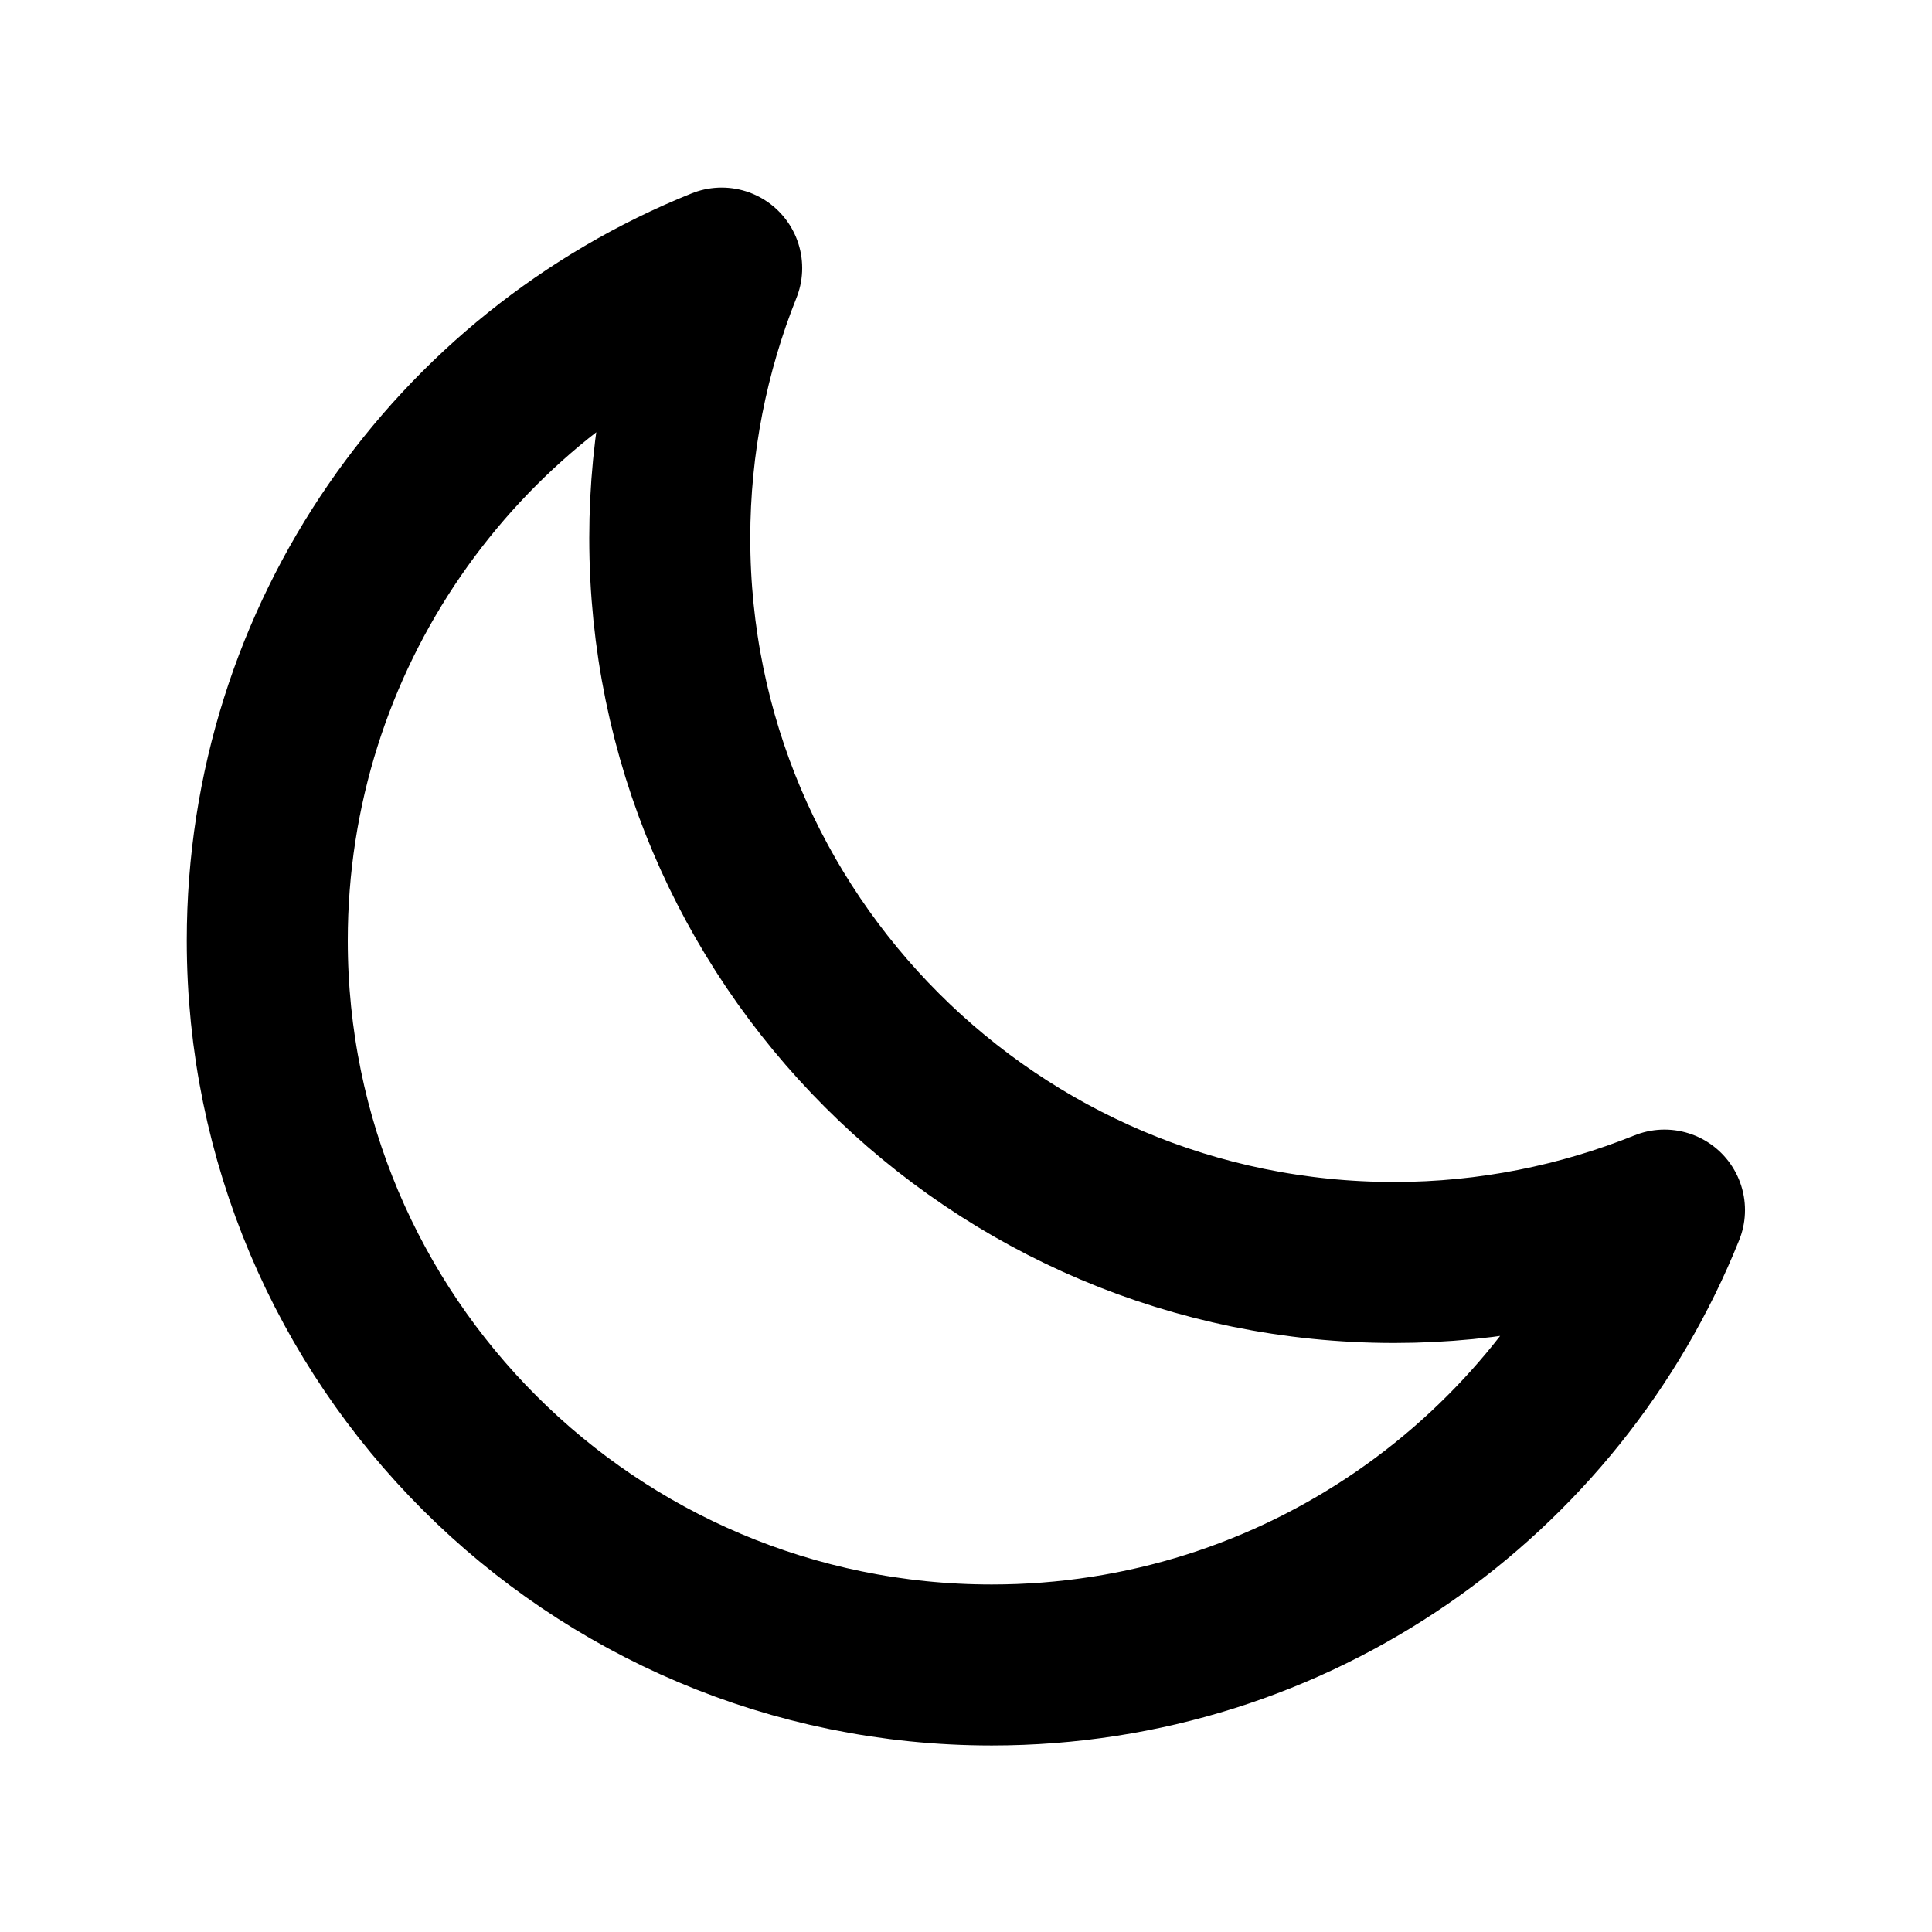
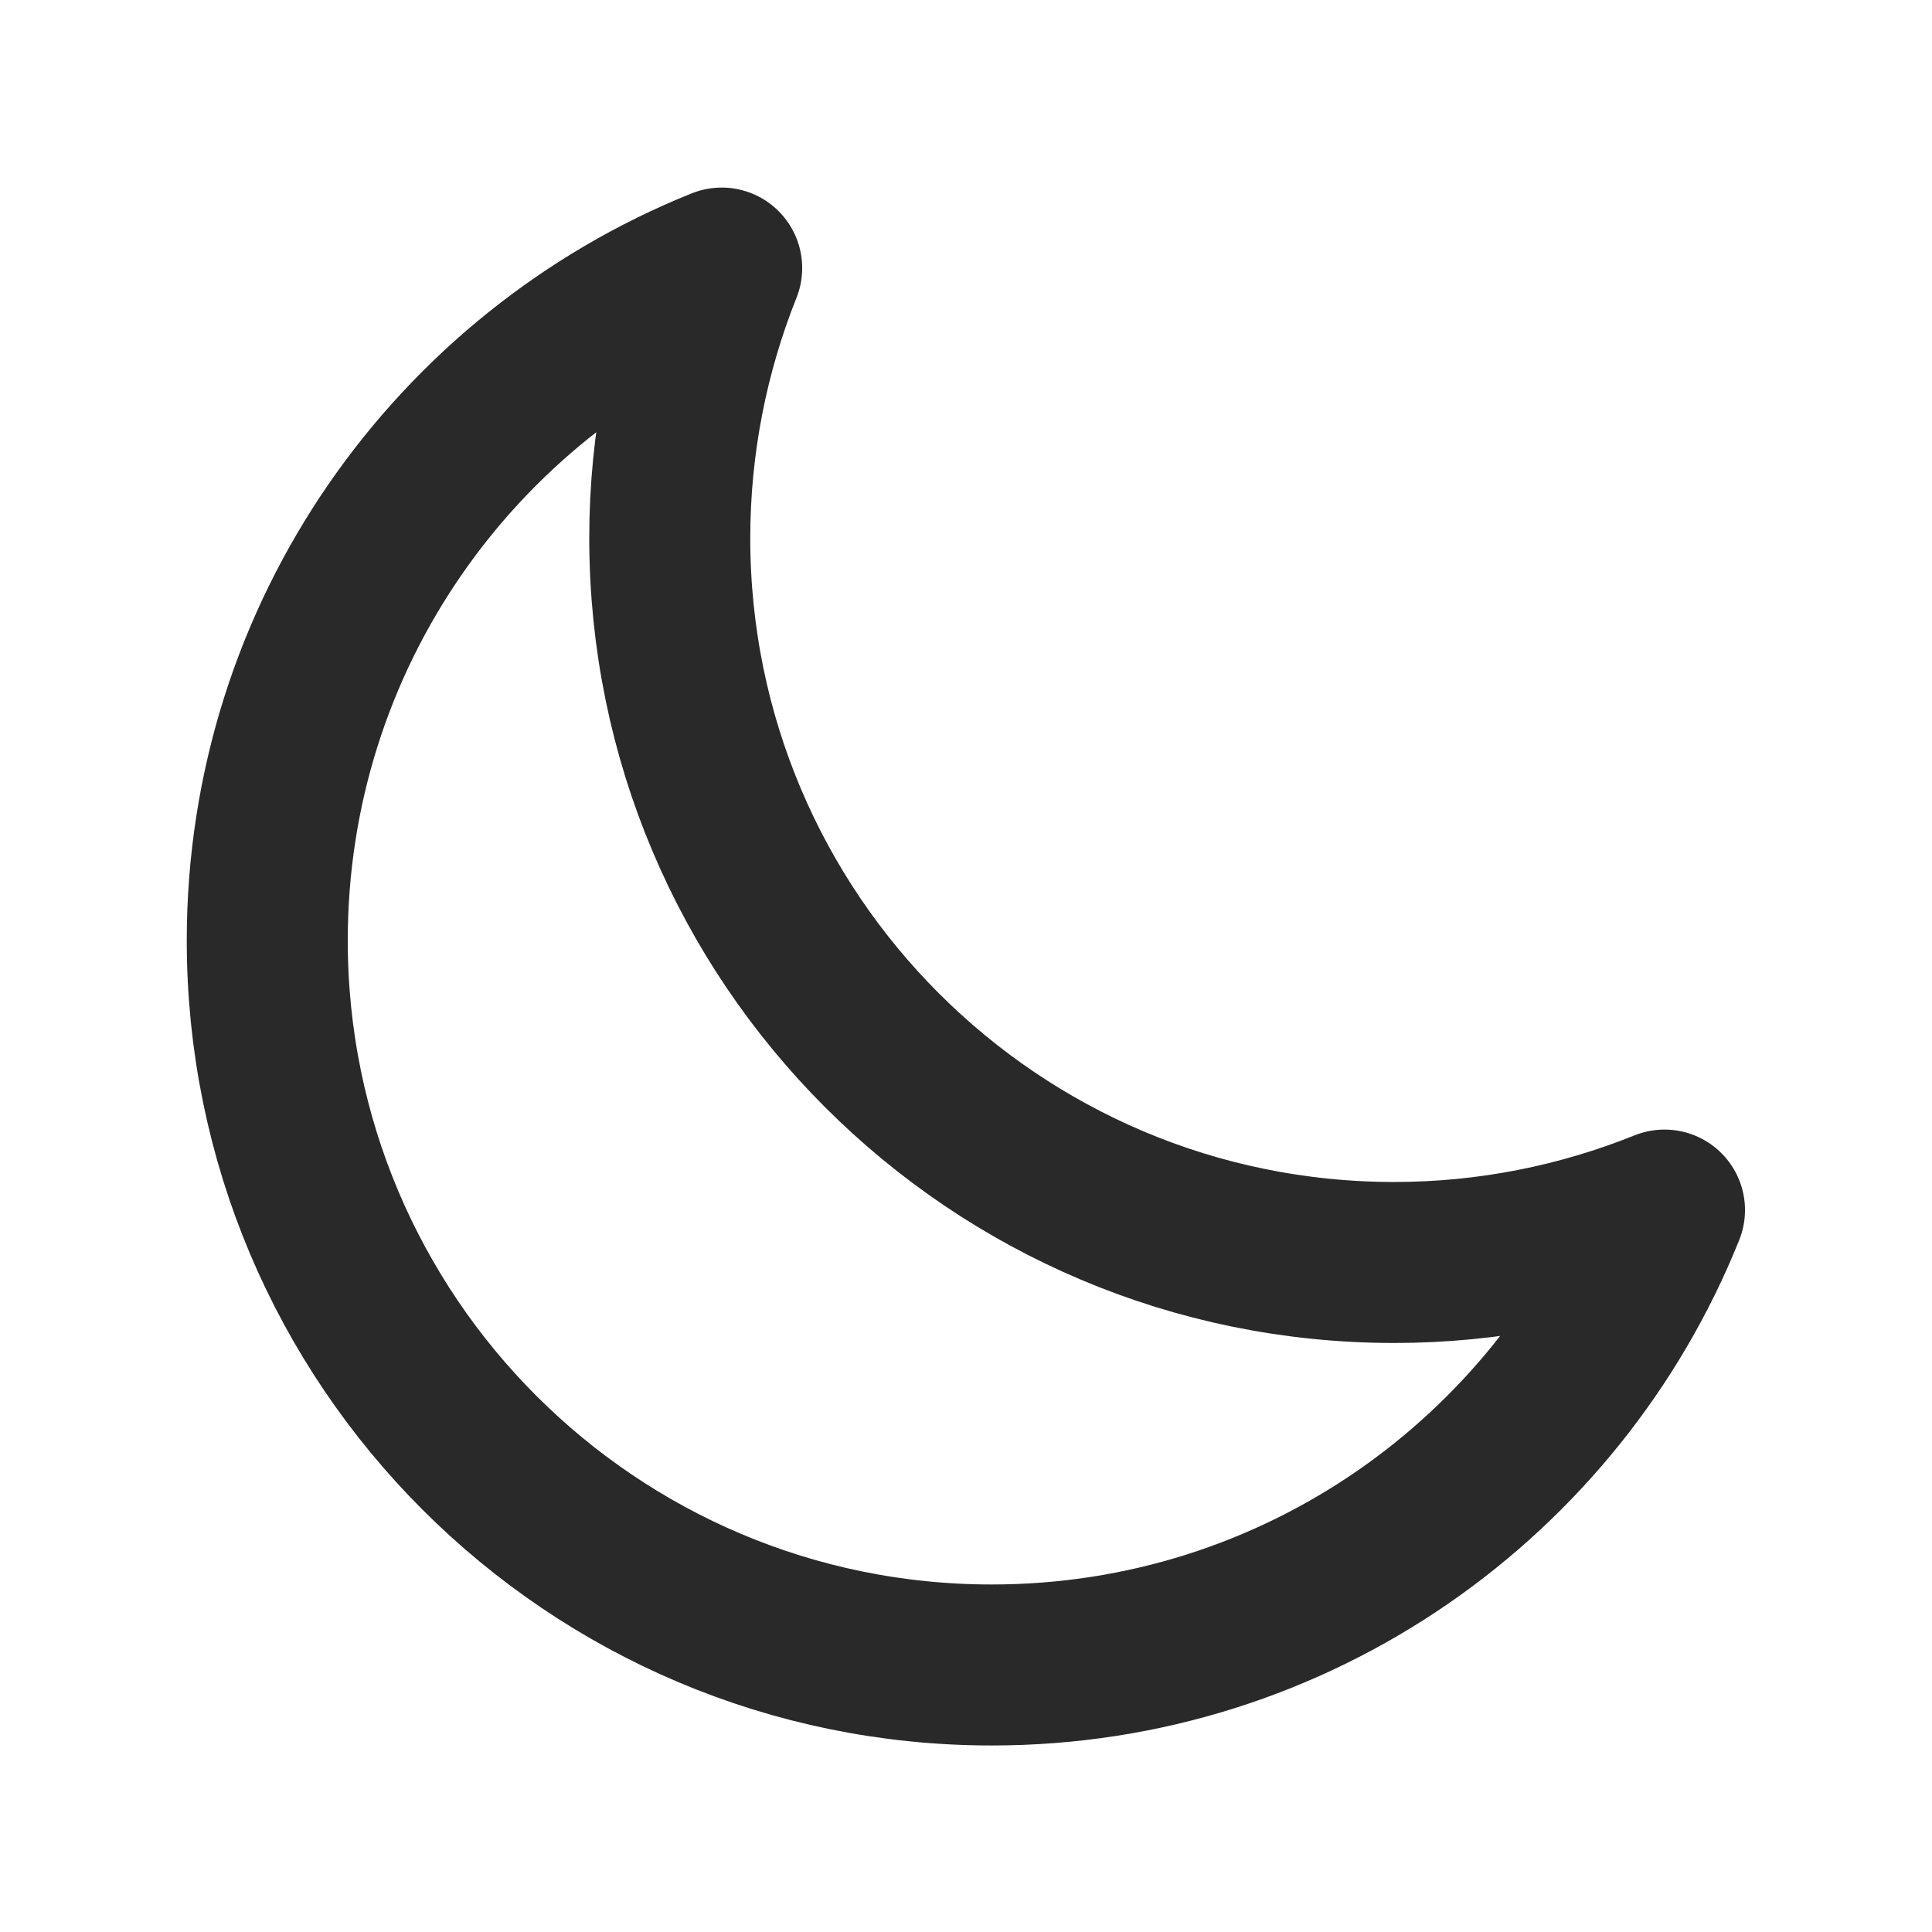
<svg xmlns="http://www.w3.org/2000/svg" width="800px" height="800px" viewBox="0 0 24 24" fill="none">
-   <path d="M3.32 11.684C3.32 16.654 7.35 20.683 12.32 20.683C16.108 20.683 19.348 18.344 20.677 15.032C19.64 15.449 18.506 15.683 17.32 15.683C12.35 15.683 8.32 11.654 8.32 6.683C8.32 5.503 8.552 4.363 8.965 3.33C5.656 4.66 3.32 7.899 3.32 11.684Z" stroke="#000000" stroke-width="2" stroke-linecap="round" stroke-linejoin="round" />
+   <path d="M3.32 11.684C3.32 16.654 7.35 20.683 12.32 20.683C16.108 20.683 19.348 18.344 20.677 15.032C19.64 15.449 18.506 15.683 17.32 15.683C12.35 15.683 8.32 11.654 8.32 6.683C8.32 5.503 8.552 4.363 8.965 3.33C5.656 4.66 3.32 7.899 3.32 11.684Z" stroke="#292929" stroke-width="2" stroke-linecap="round" stroke-linejoin="round" />
</svg>
